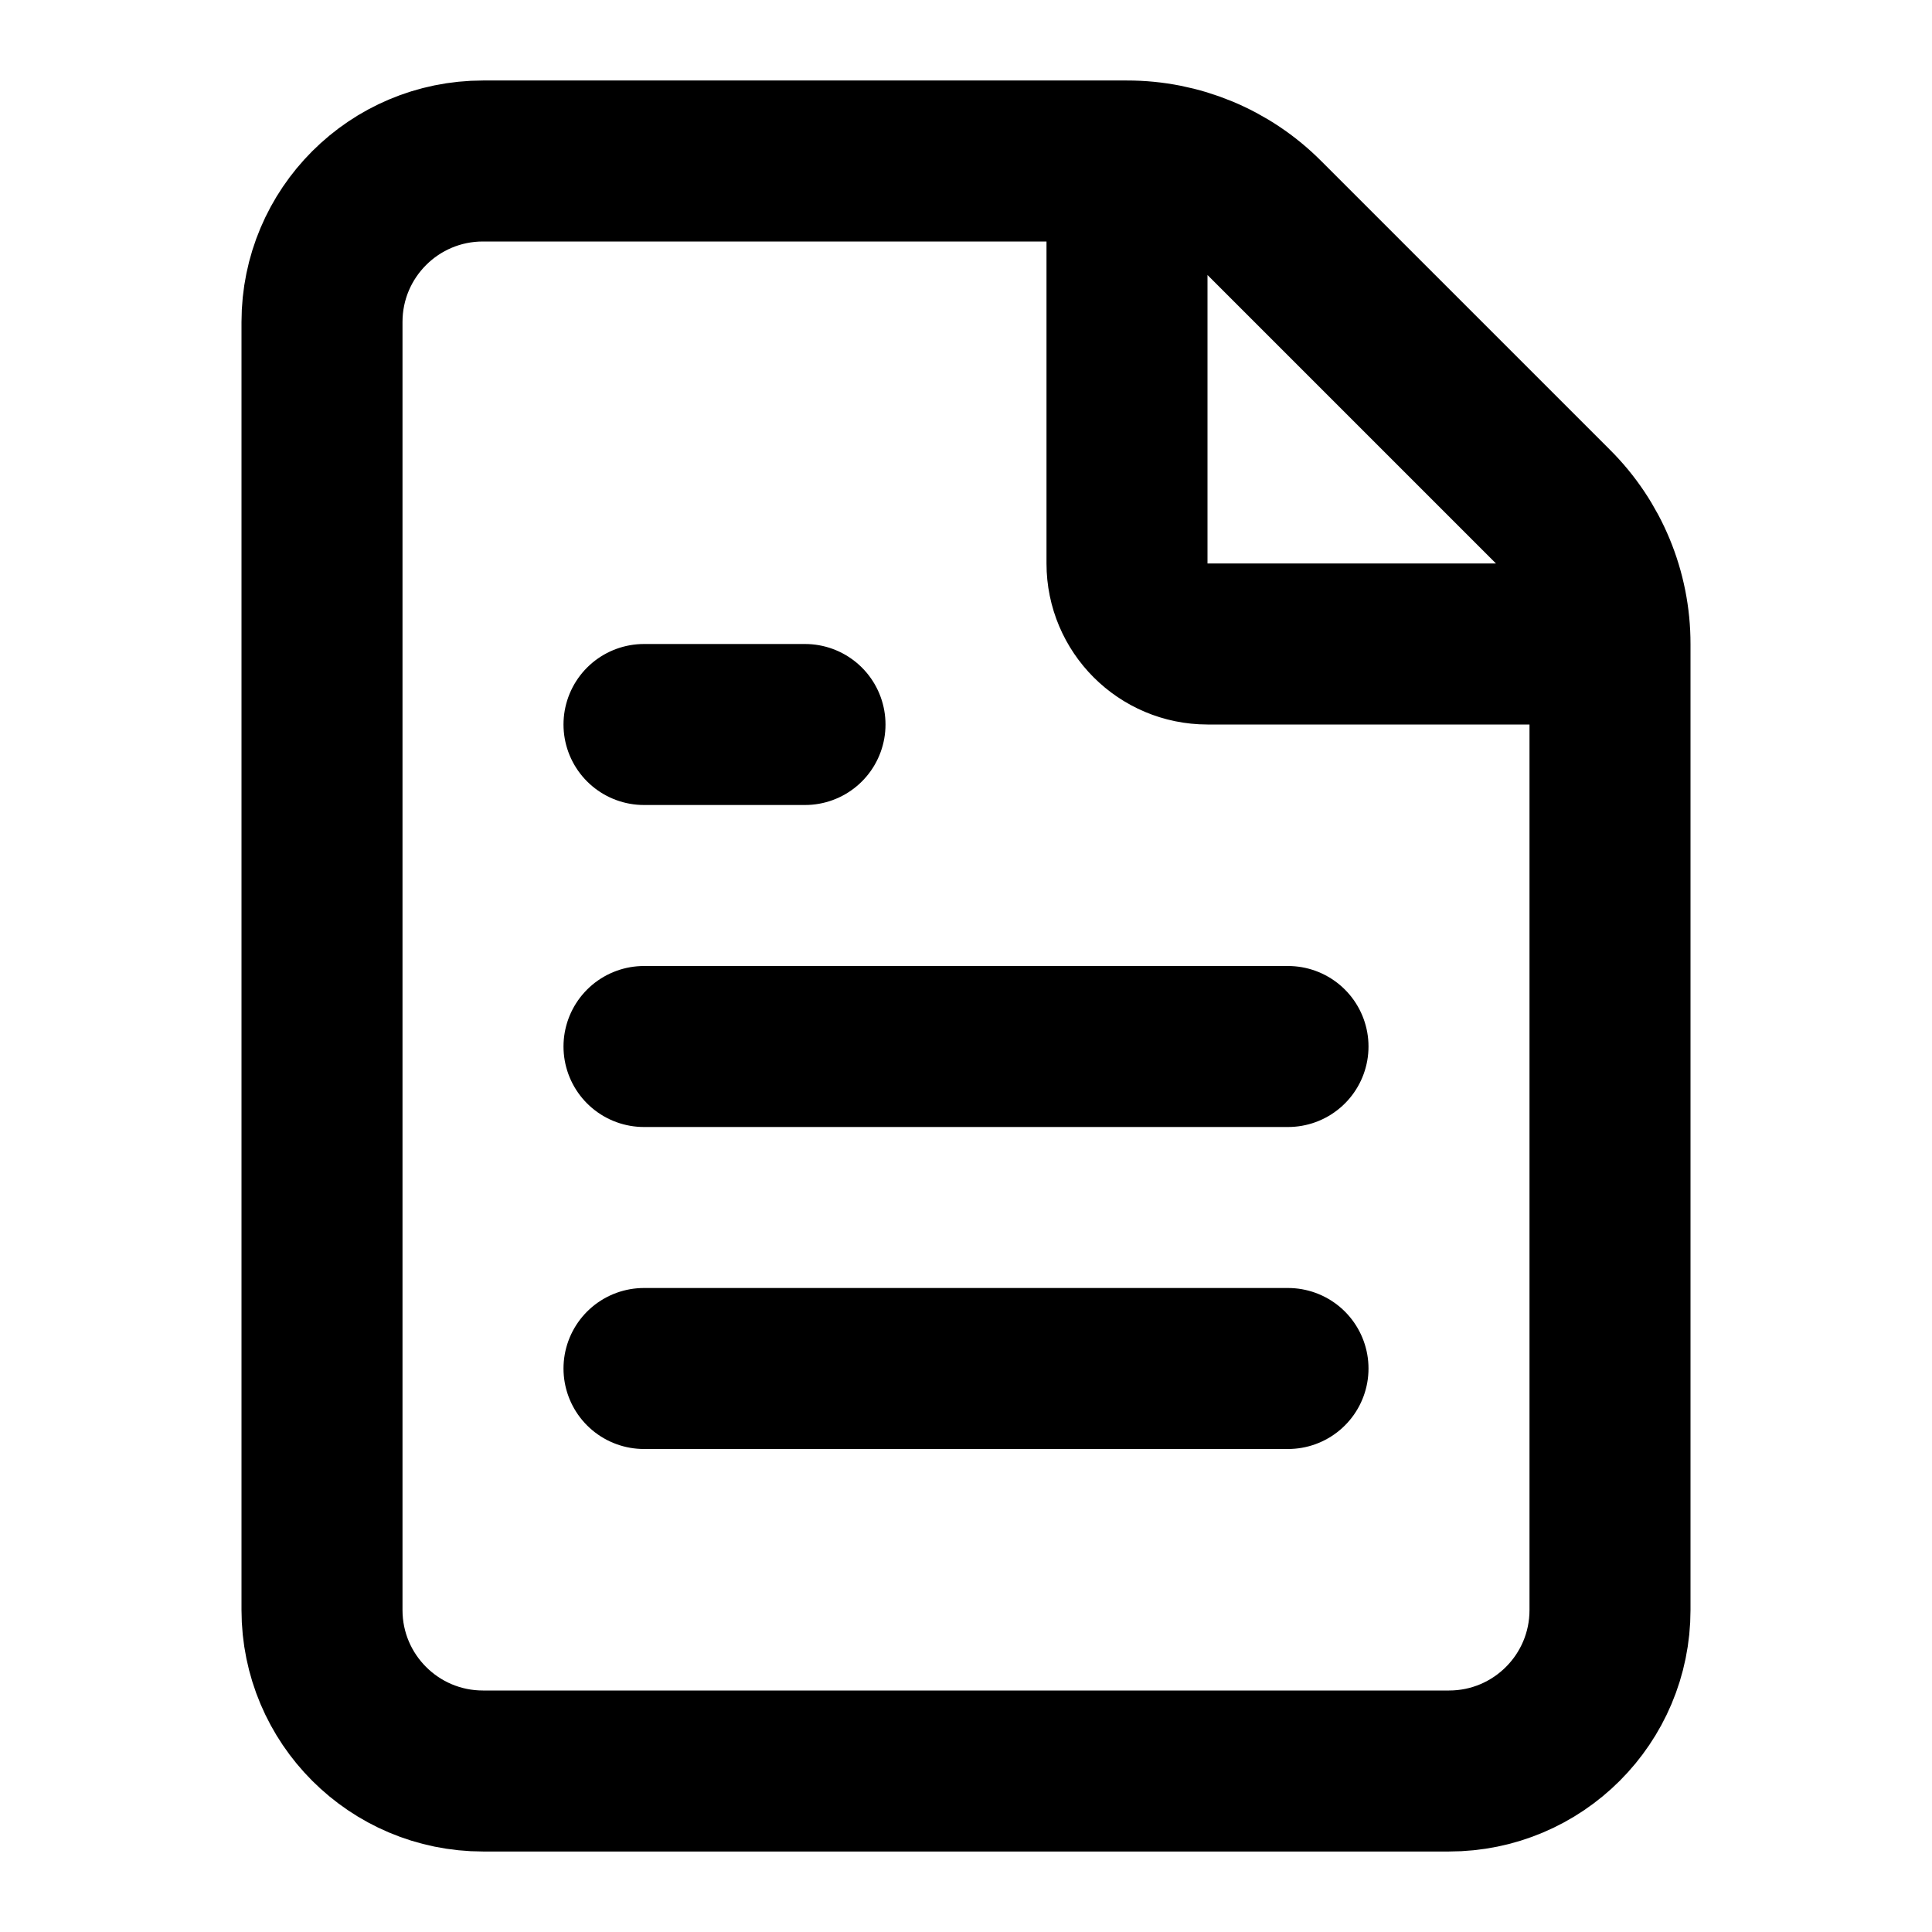
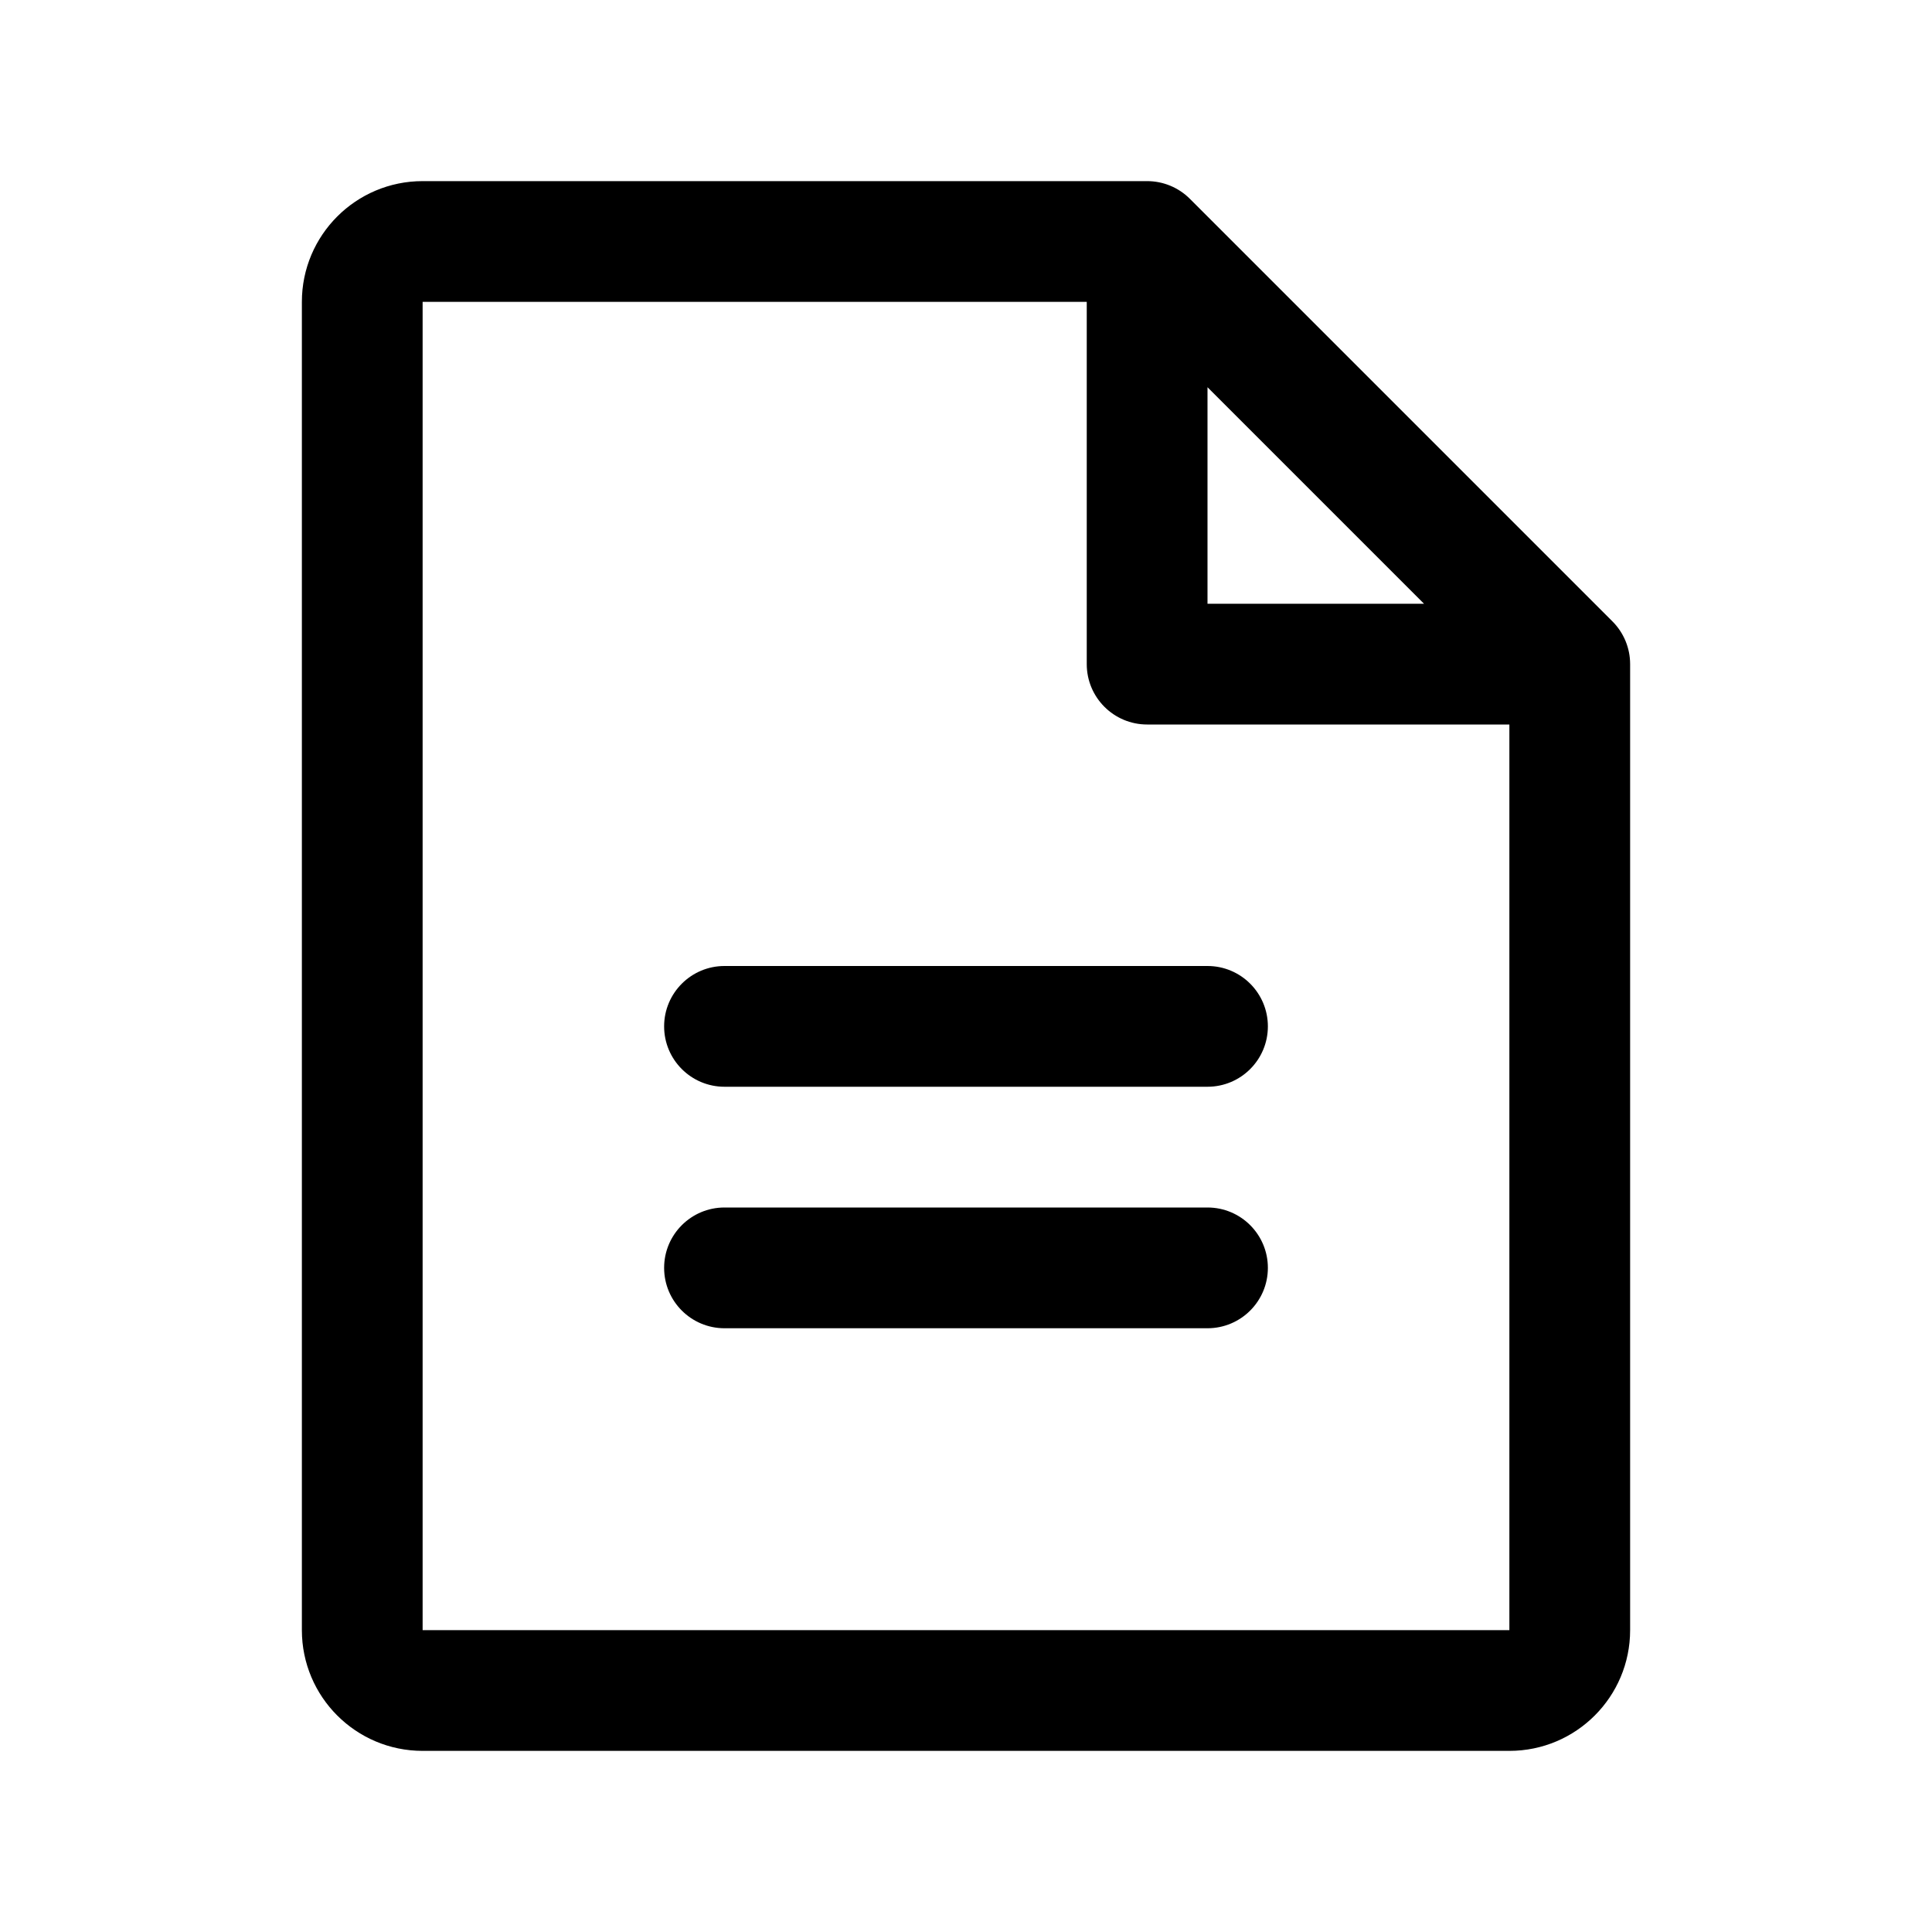
- <svg xmlns="http://www.w3.org/2000/svg" width="24" height="24" viewBox="0 0 24 24" fill="none" stroke="currentColor" stroke-width="2" stroke-linecap="round" stroke-linejoin="round">
-   <path d="M6 22C4.895 22 4 21.105 4 20L4 4C4 2.895 4.895 2 6 2L14 2C14.639 1.999 15.253 2.253 15.704 2.706L19.292 6.294C19.746 6.745 20.001 7.36 20 8L20 20C20 21.105 19.105 22 18 22ZM14 2L14 7C14 7.552 14.448 8 15 8L20 8M10 9L8 9M16 13L8 13M16 17L8 17" />
+ <svg xmlns="http://www.w3.org/2000/svg" viewBox="0 0 256 256" fill="currentColor">
+   <path d="M213.66,82.34l-56-56A8,8,0,0,0,152,24H56A16,16,0,0,0,40,40V216a16,16,0,0,0,16,16H200a16,16,0,0,0,16-16V88A8,8,0,0,0,213.66,82.34ZM160,51.31,188.69,80H160ZM200,216H56V40h88V88a8,8,0,0,0,8,8h48V216Zm-32-80a8,8,0,0,1-8,8H96a8,8,0,0,1,0-16h64A8,8,0,0,1,168,136Zm0,32a8,8,0,0,1-8,8H96a8,8,0,0,1,0-16h64A8,8,0,0,1,168,168Z" />
</svg>
